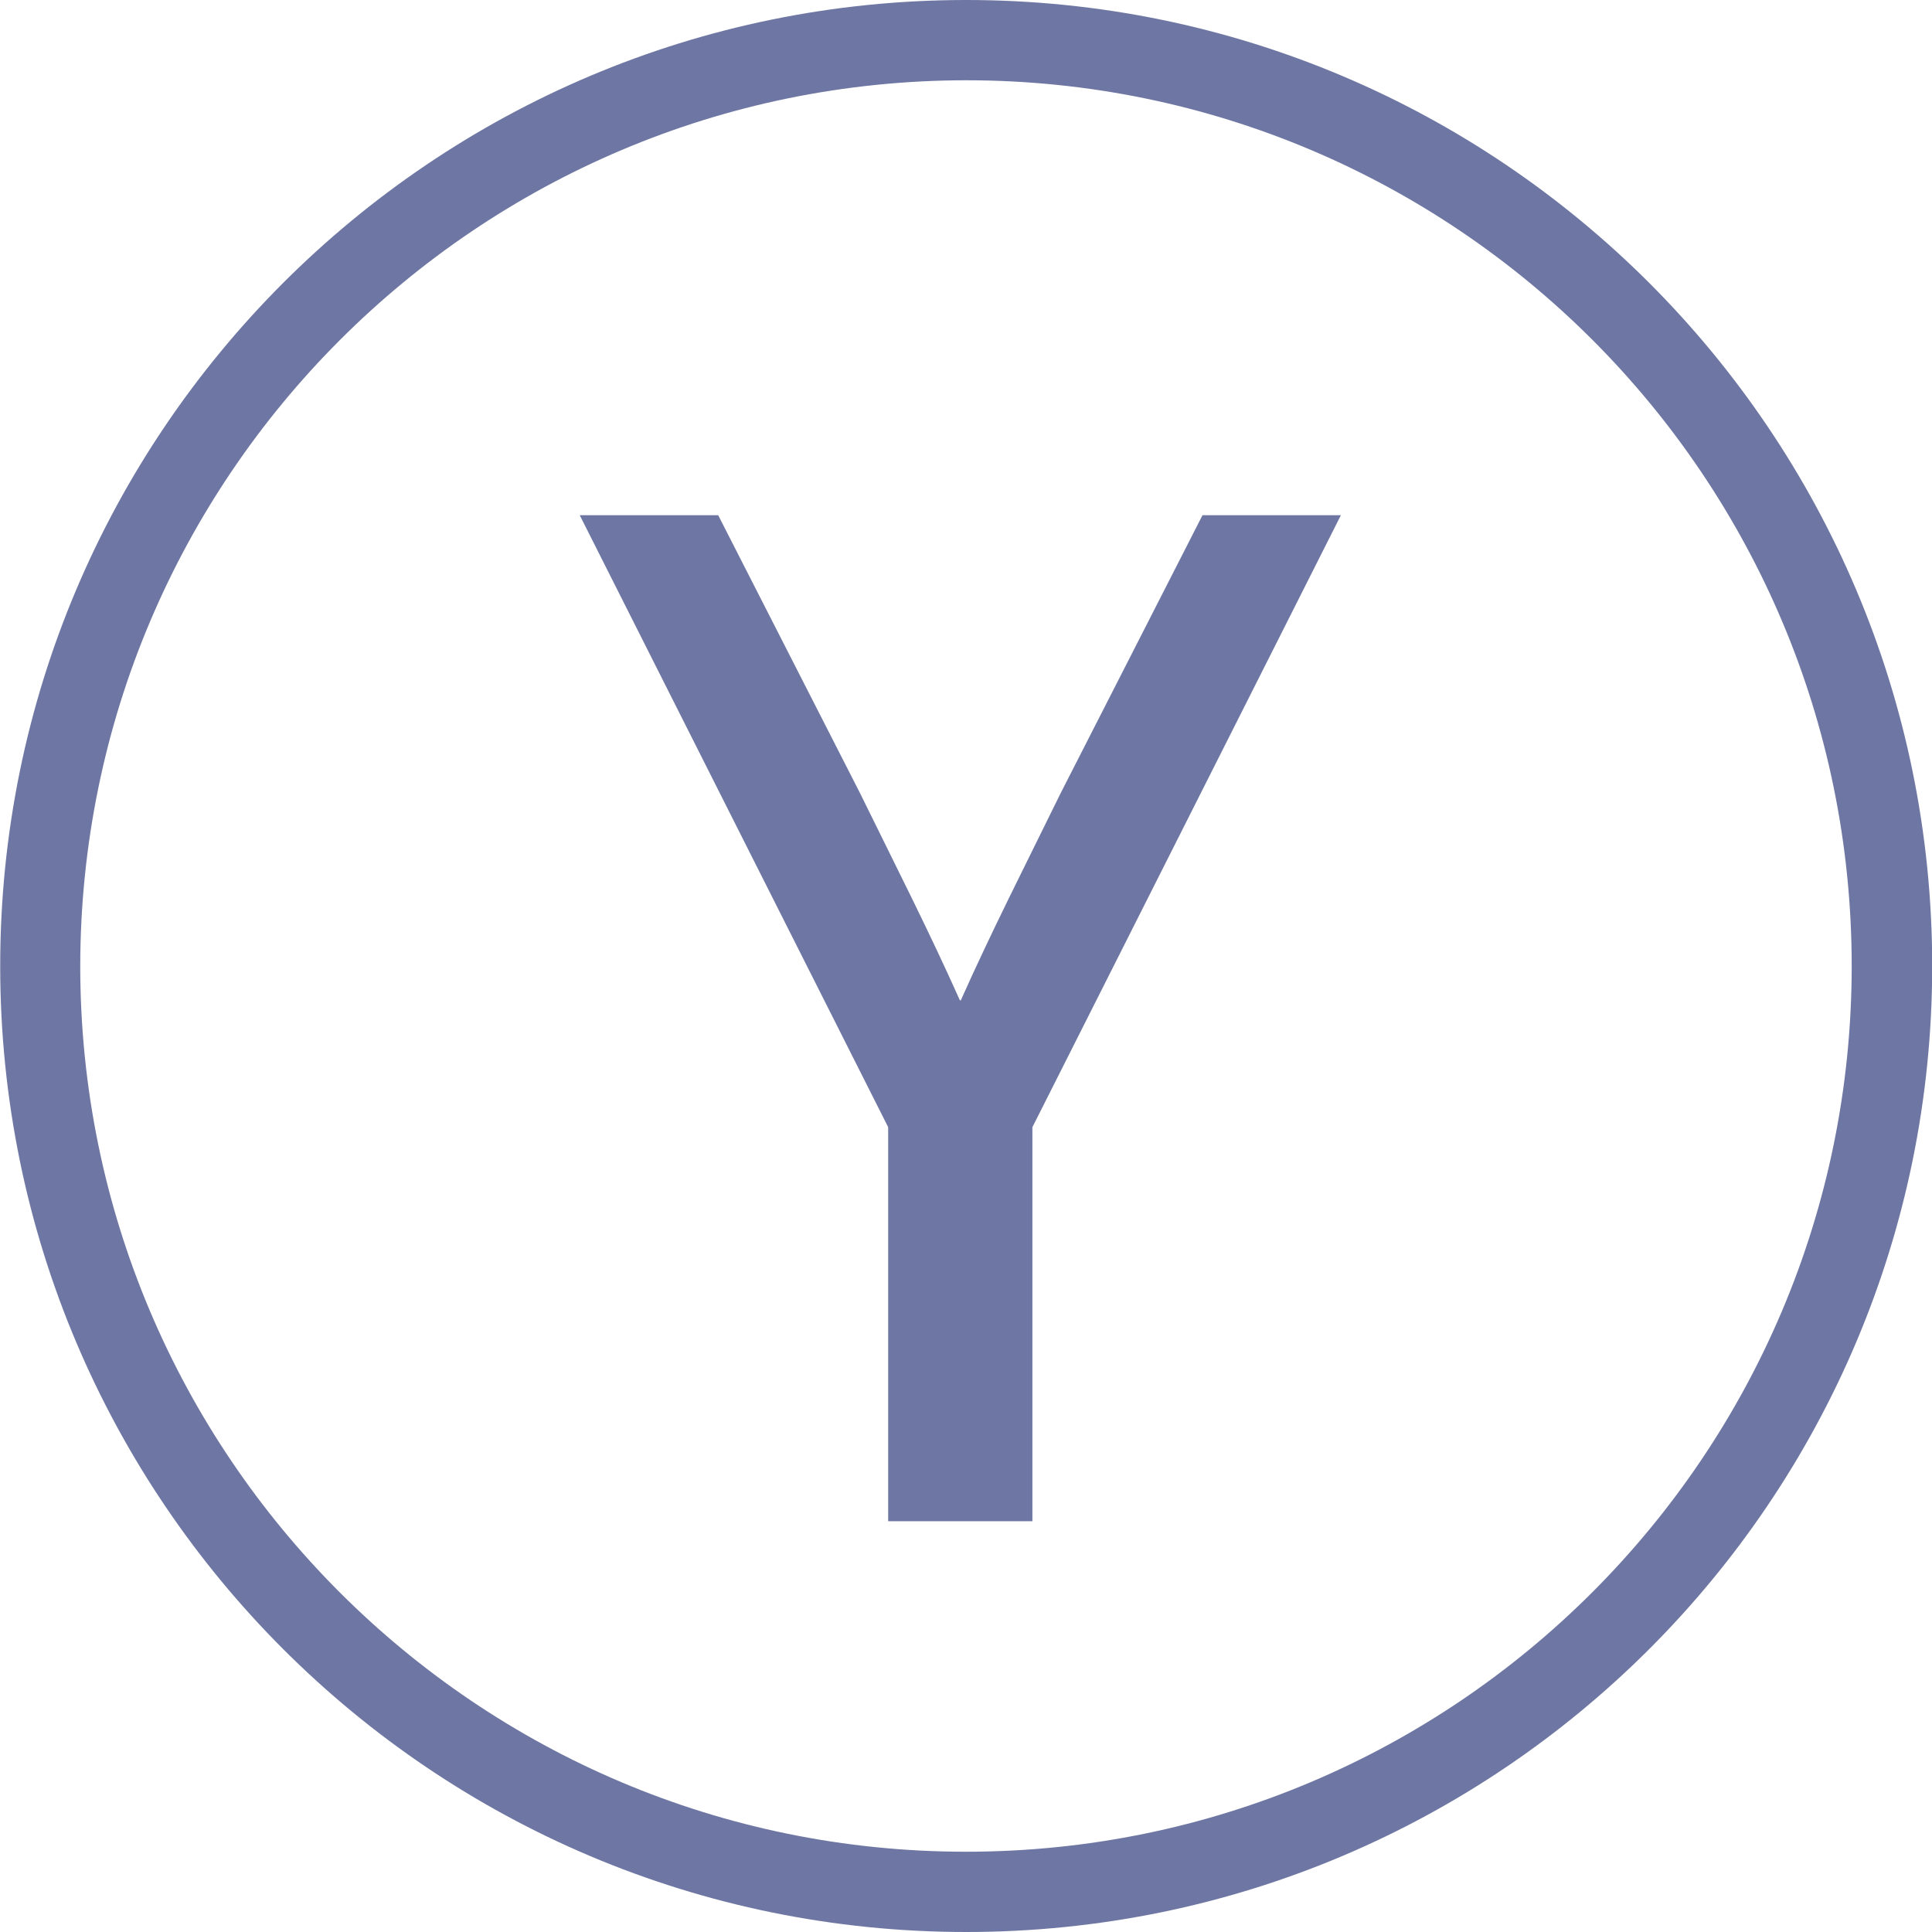
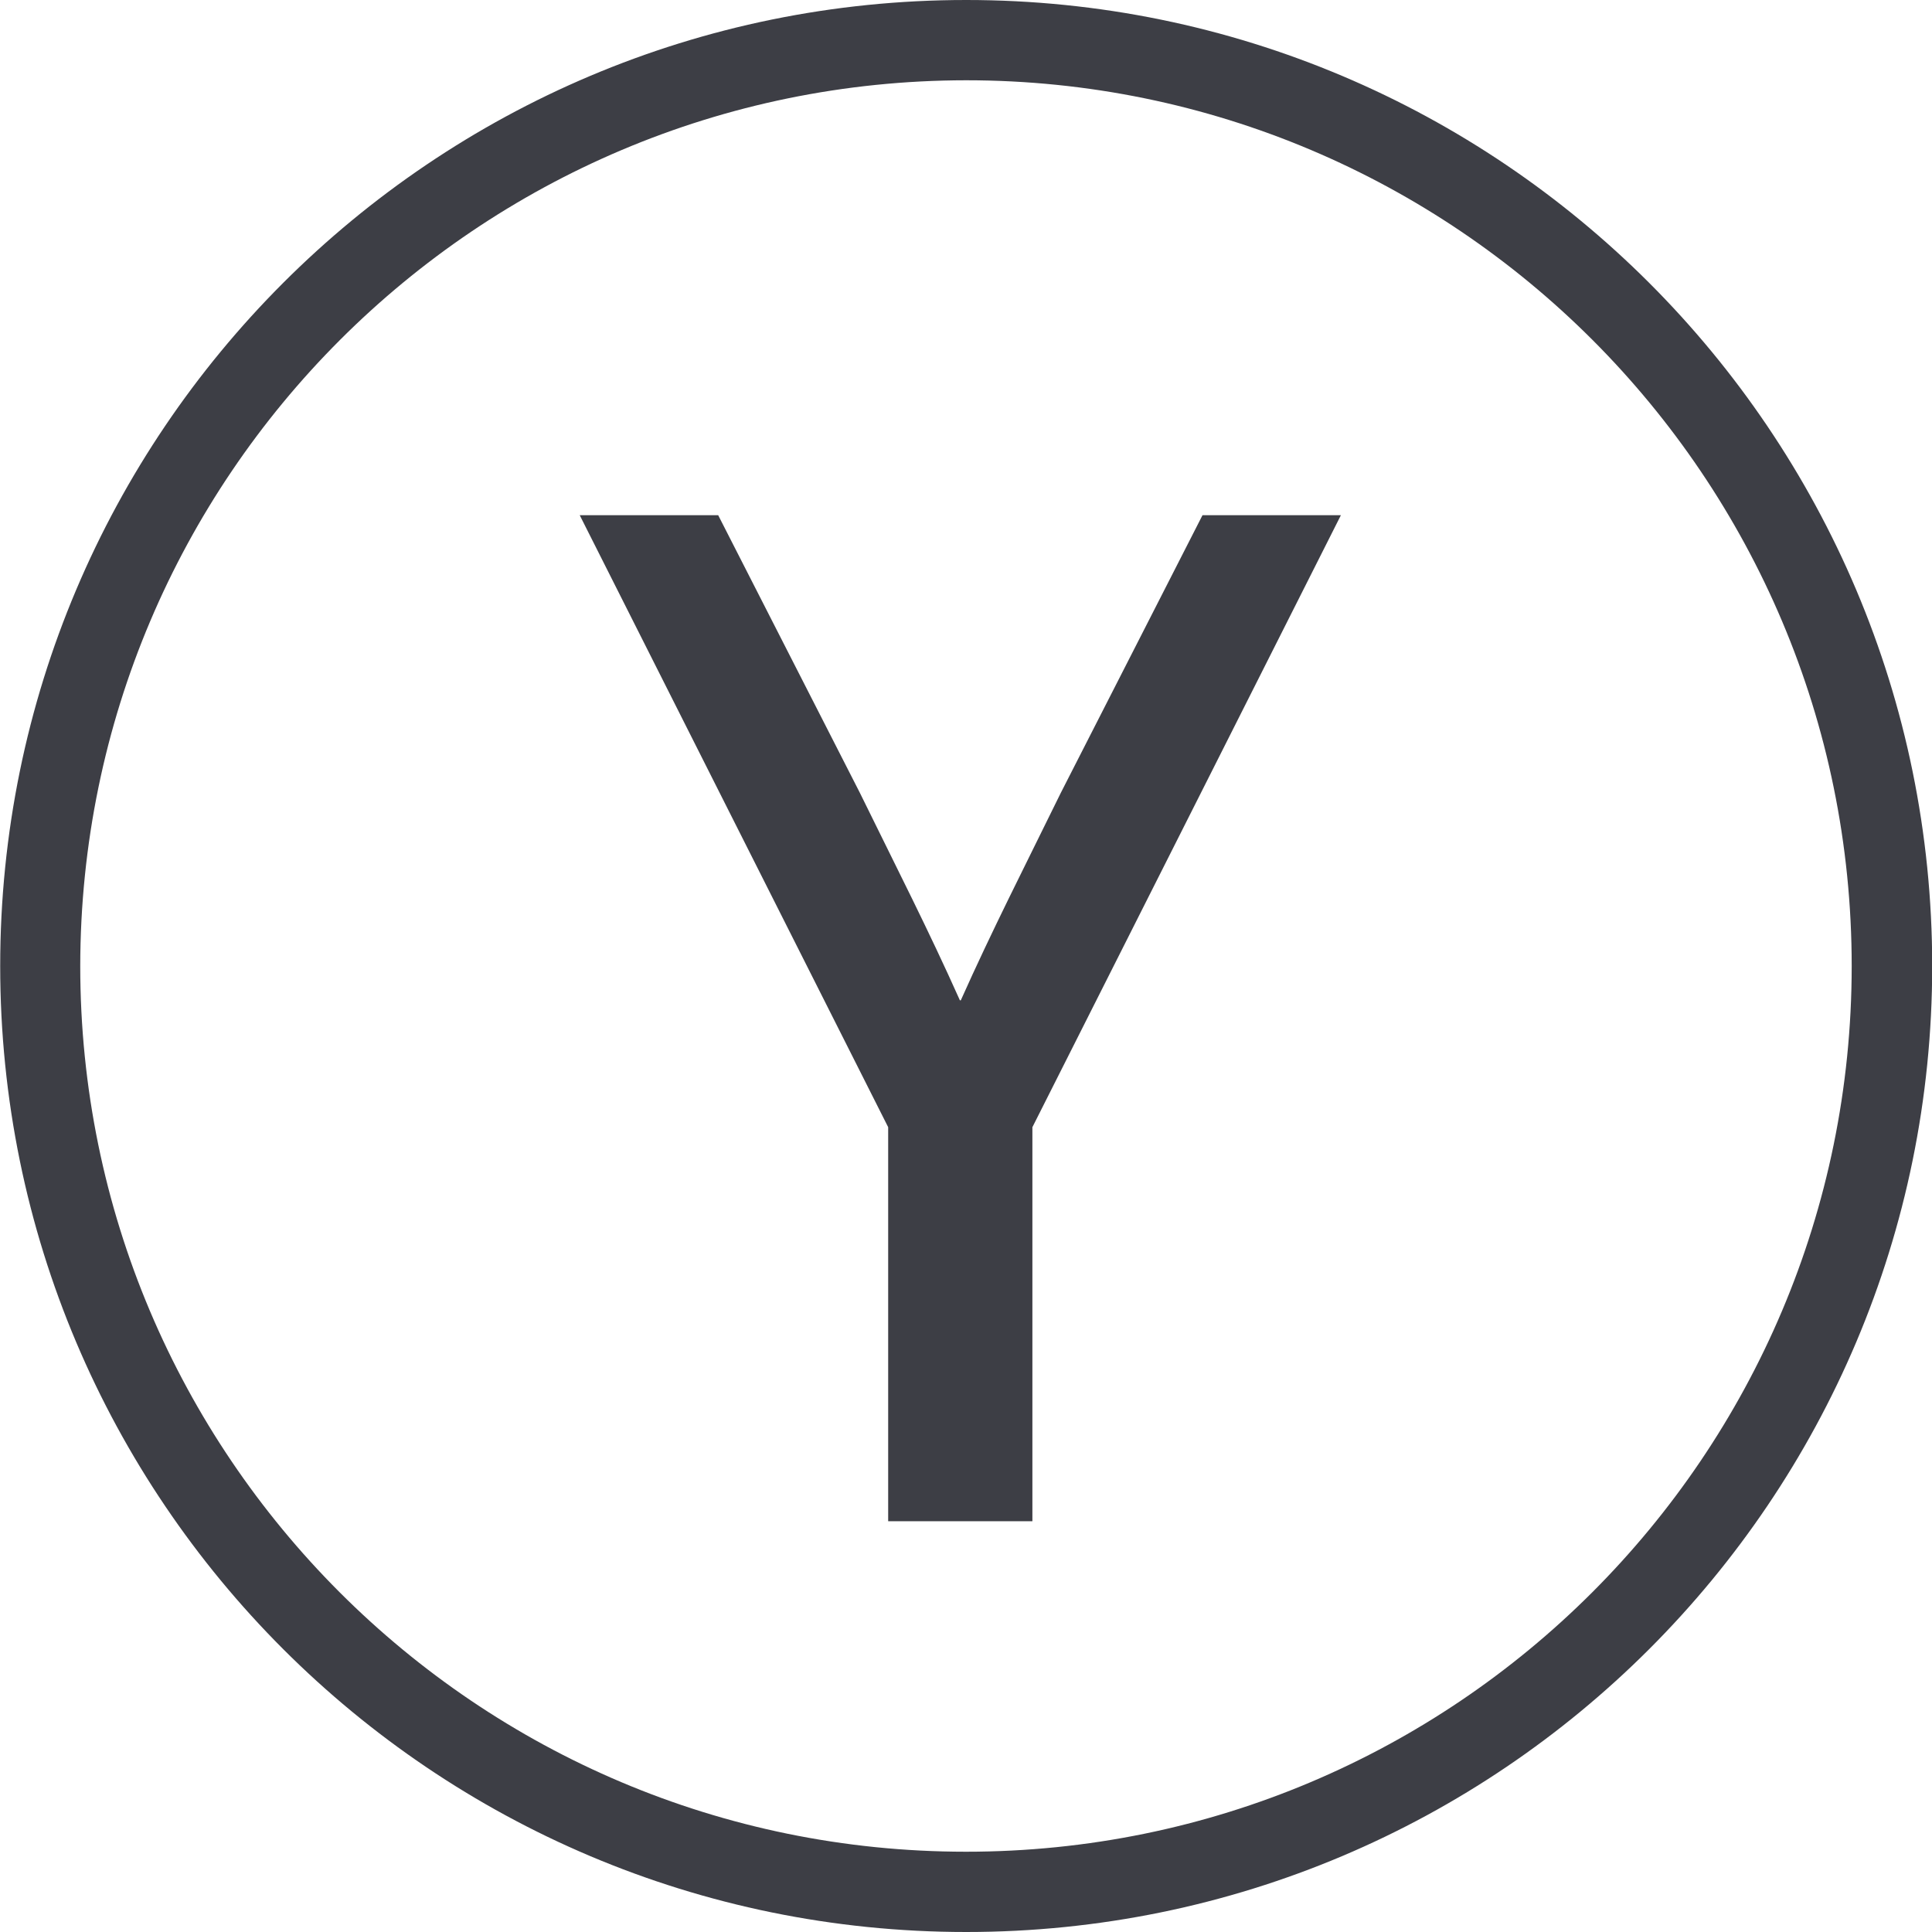
<svg xmlns="http://www.w3.org/2000/svg" width="60" height="60" viewBox="0 0 60 60">
  <g id="Group_1843" data-name="Group 1843" transform="translate(-3991 -5135)">
    <g id="Group_1842" data-name="Group 1842">
-       <path id="Path_6337" data-name="Path 6337" d="M672.862-142.926l-4.4,8.622c-1.159,2.364-2.133,4.265-3.106,6.443h-.029c-.973-2.178-1.947-4.079-3.106-6.443l-4.4-8.622h-4.3L663.1-123.92v12.238h4.479V-123.92l9.581-19.006Z" transform="translate(3355.483 5293.926)" fill="#6e77a3" />
-       <path id="Path_6338" data-name="Path 6338" d="M456,49.994A27.507,27.507,0,1,1,428.486,77.5,27.538,27.538,0,0,1,456,49.994m0-2.493a30,30,0,1,0,30,30,30,30,0,0,0-30-30Z" transform="translate(3565.006 5087.499)" fill="#6e77a3" />
+       <path id="Path_6337" data-name="Path 6337" d="M672.862-142.926l-4.4,8.622c-1.159,2.364-2.133,4.265-3.106,6.443h-.029c-.973-2.178-1.947-4.079-3.106-6.443l-4.4-8.622h-4.3L663.1-123.92v12.238h4.479V-123.92l9.581-19.006Z" transform="translate(3355.483 5293.926)" fill="#3d3e45" />
+       <path id="Path_6338" data-name="Path 6338" d="M456,49.994A27.507,27.507,0,1,1,428.486,77.5,27.538,27.538,0,0,1,456,49.994m0-2.493a30,30,0,1,0,30,30,30,30,0,0,0-30-30Z" transform="translate(3565.006 5087.499)" fill="#3d3e45" />
    </g>
  </g>
</svg>
